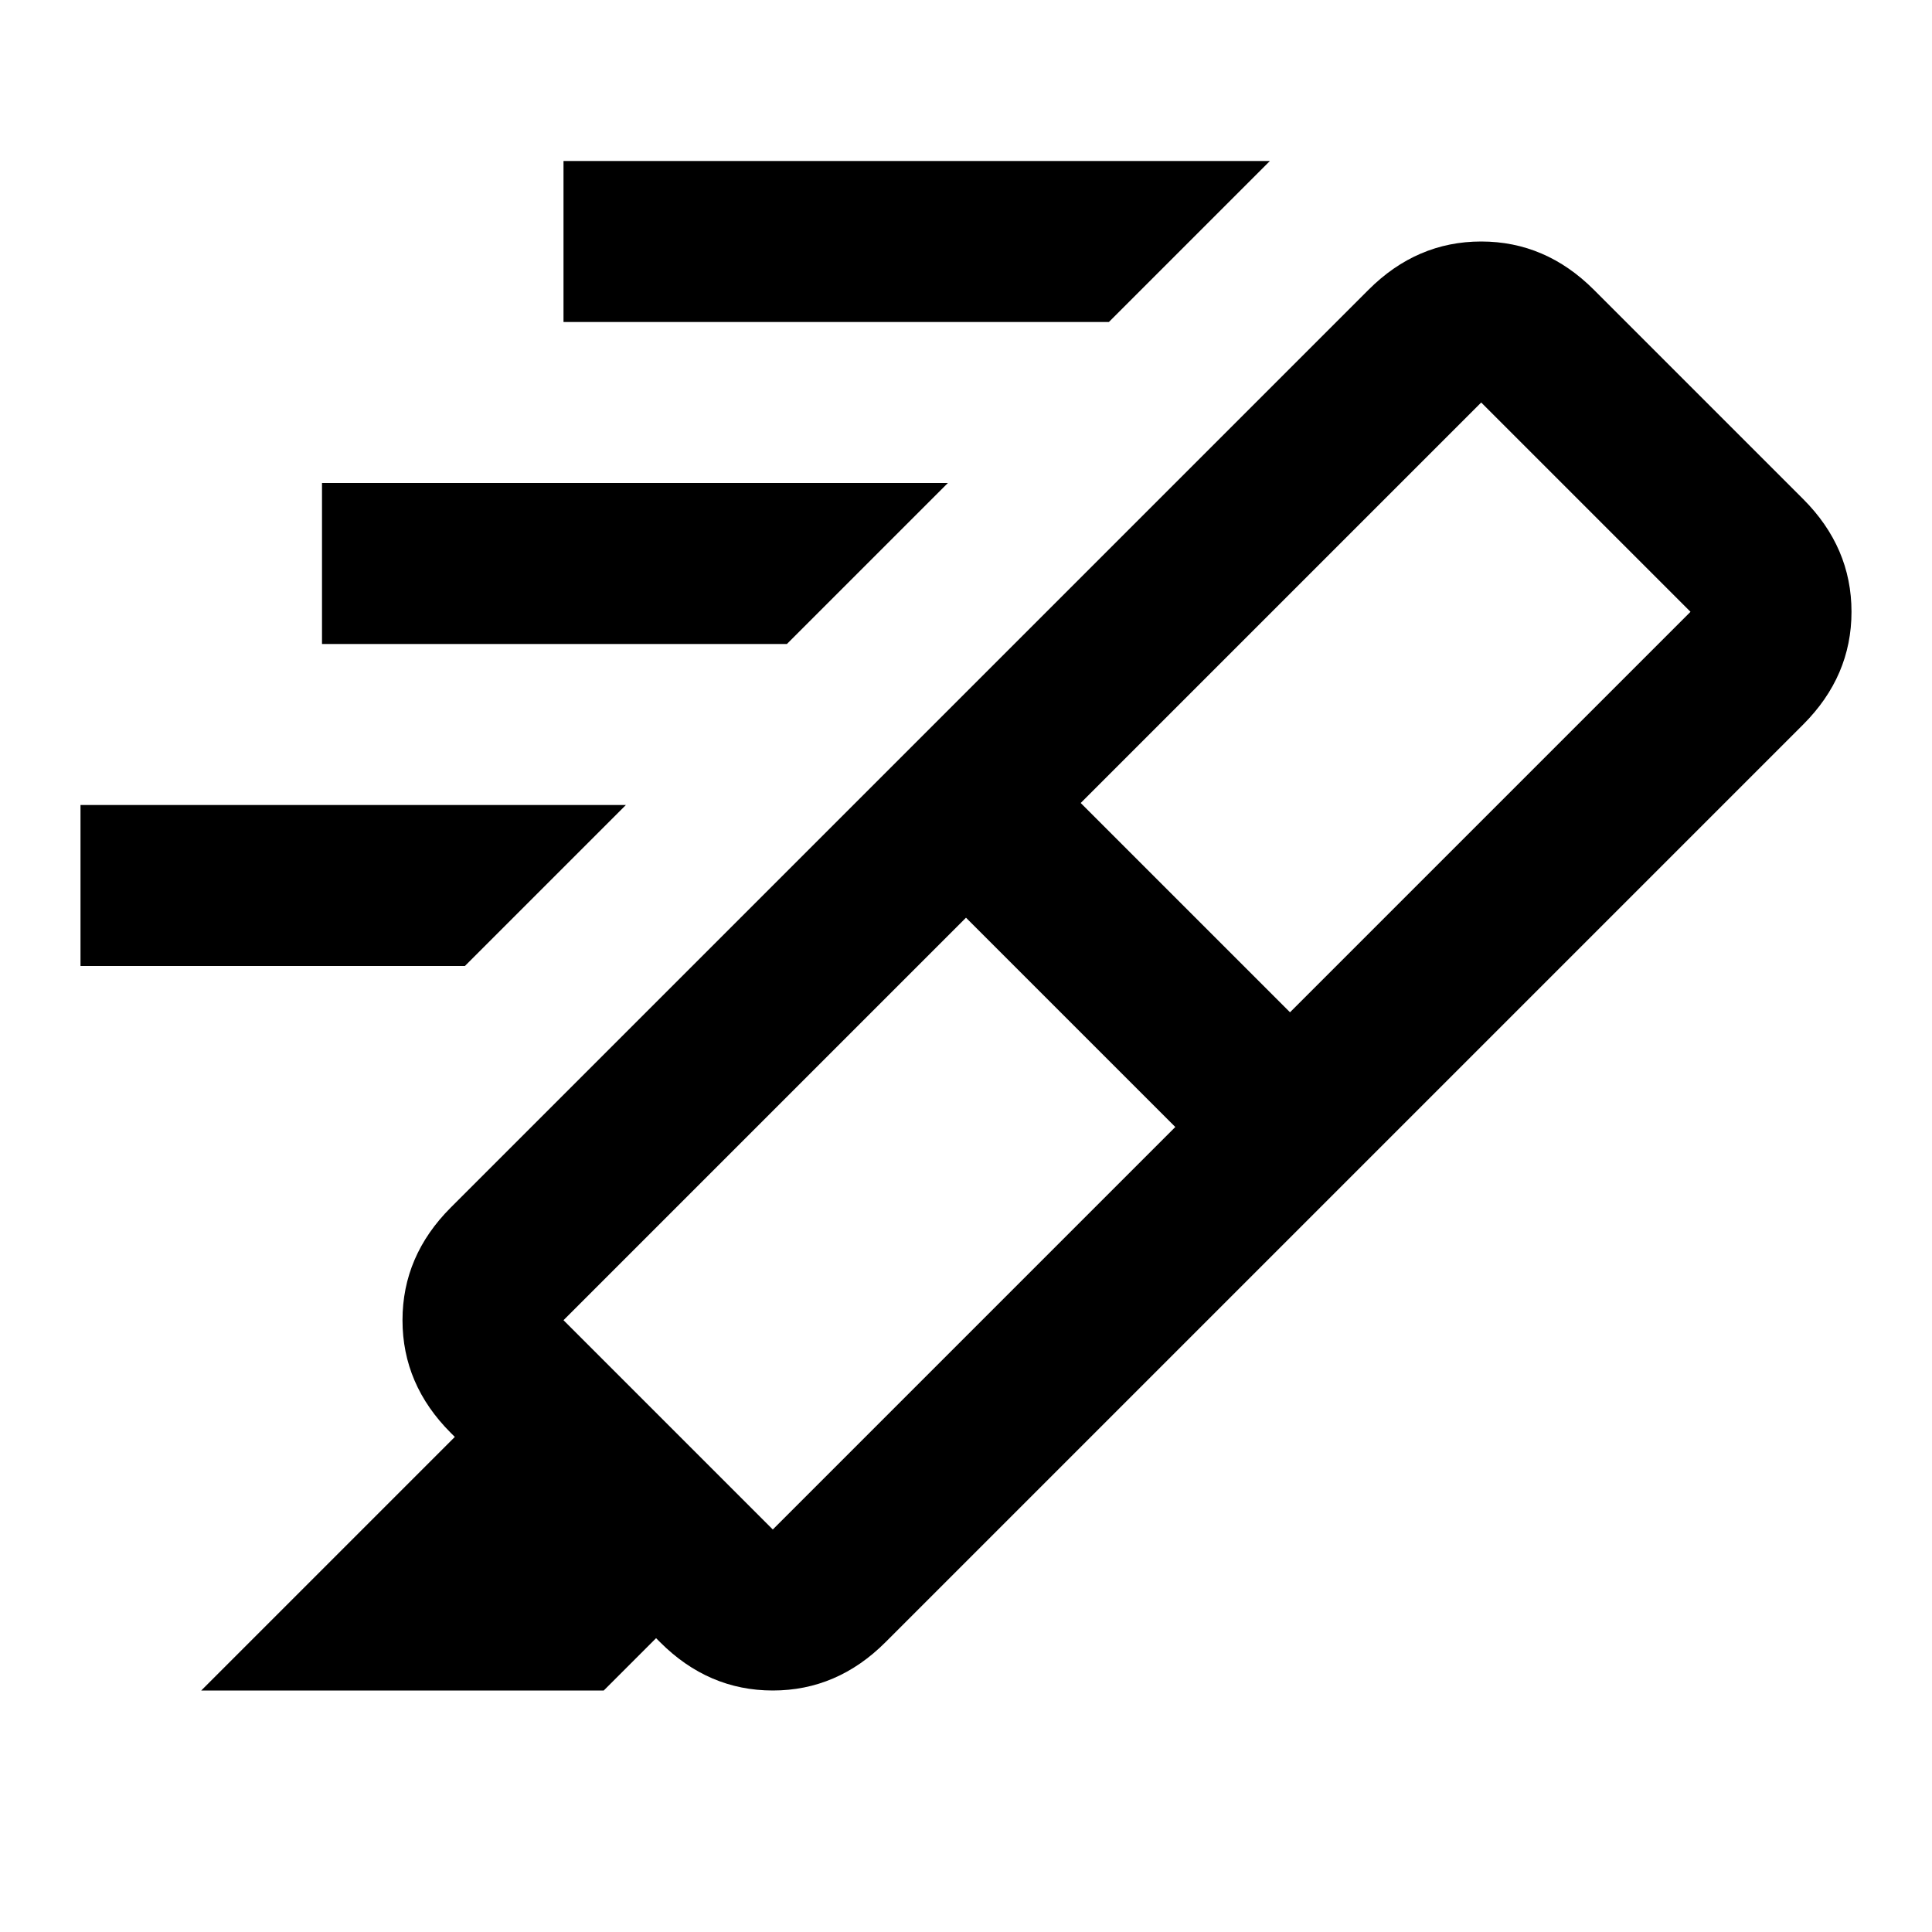
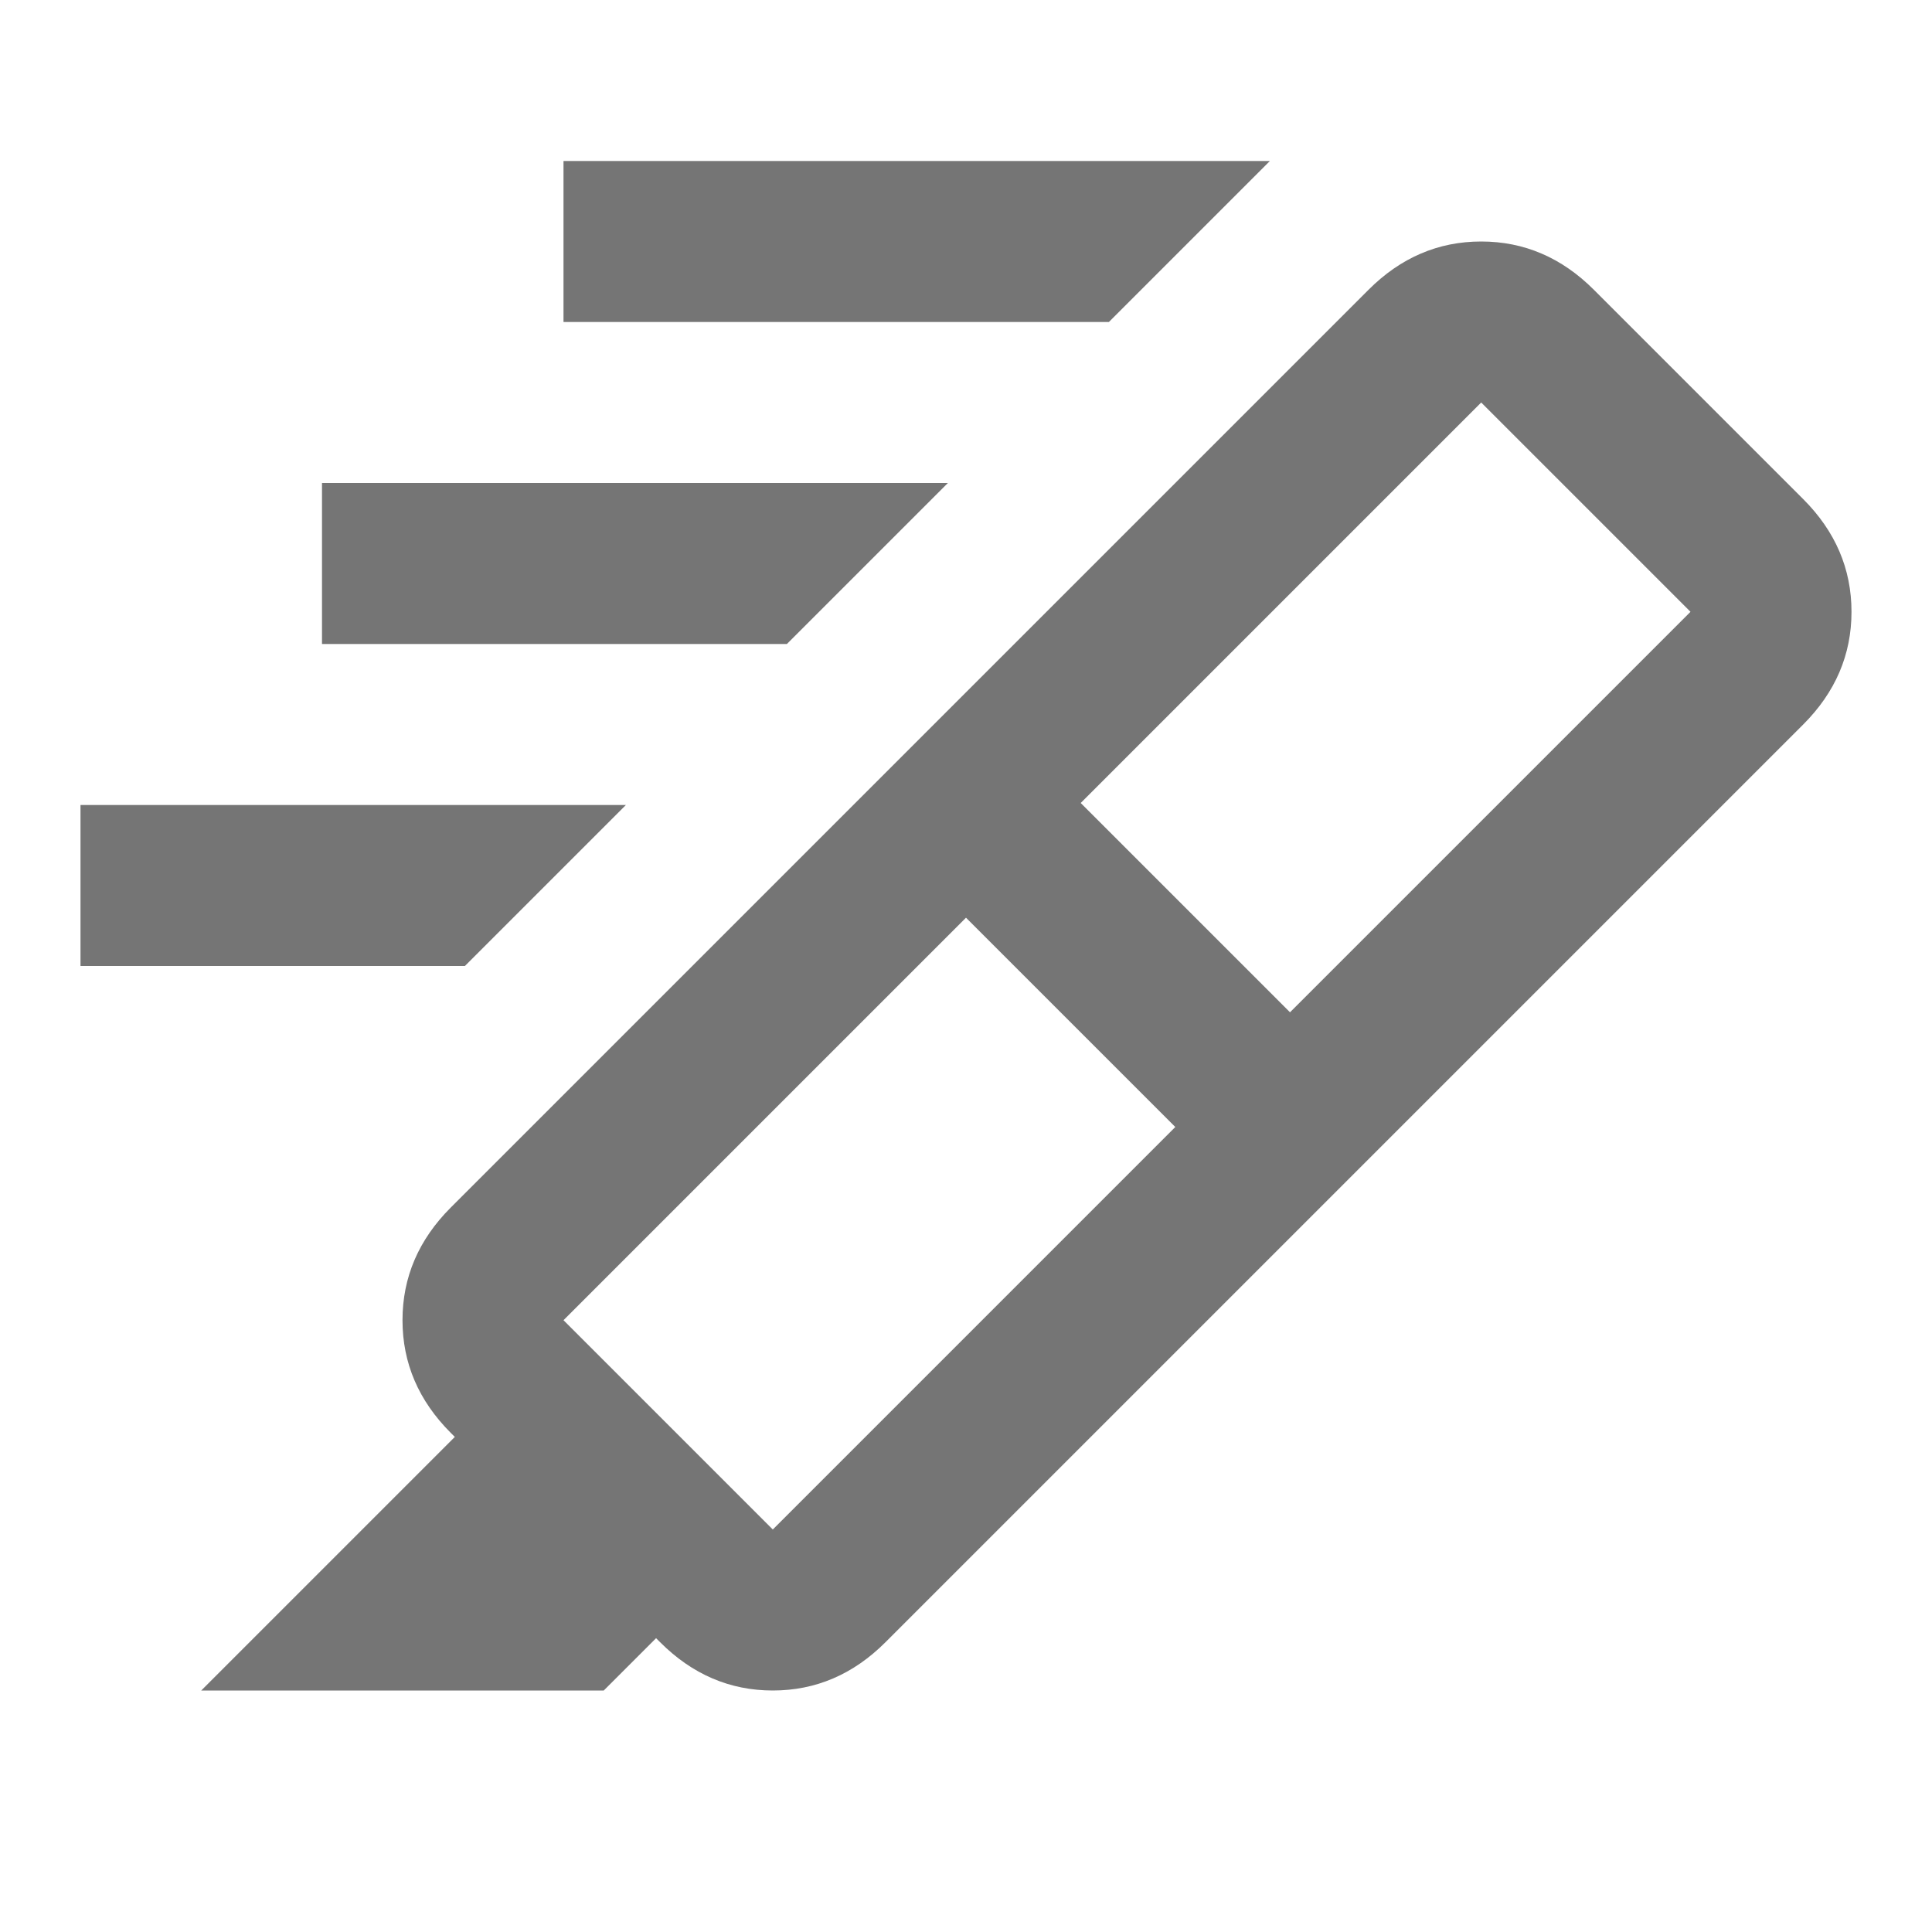
- <svg xmlns="http://www.w3.org/2000/svg" height="24" viewBox="0 -960 960 960" width="24">
+ <svg xmlns="http://www.w3.org/2000/svg" fill="#757575" height="34" viewBox="0 -960 960 960" width="34">
  <path d="M551-800H280v-80h351l-80 80ZM391-640H160v-80h311l-80 80ZM231-480H40v-80h271l-80 80Zm353 80L480-504 280-304l104 104 200-200Zm-47-161 104 104 199-199-104-104-199 199Zm-84-28 216 216-229 229q-24 24-56 24t-56-24l-2-2-26 26H100l126-126-2-2q-24-24-24-56t24-56l229-229Zm0 0 227-227q24-24 56-24t56 24l104 104q24 24 24 56t-24 56L669-373 453-589Z" />
</svg>
